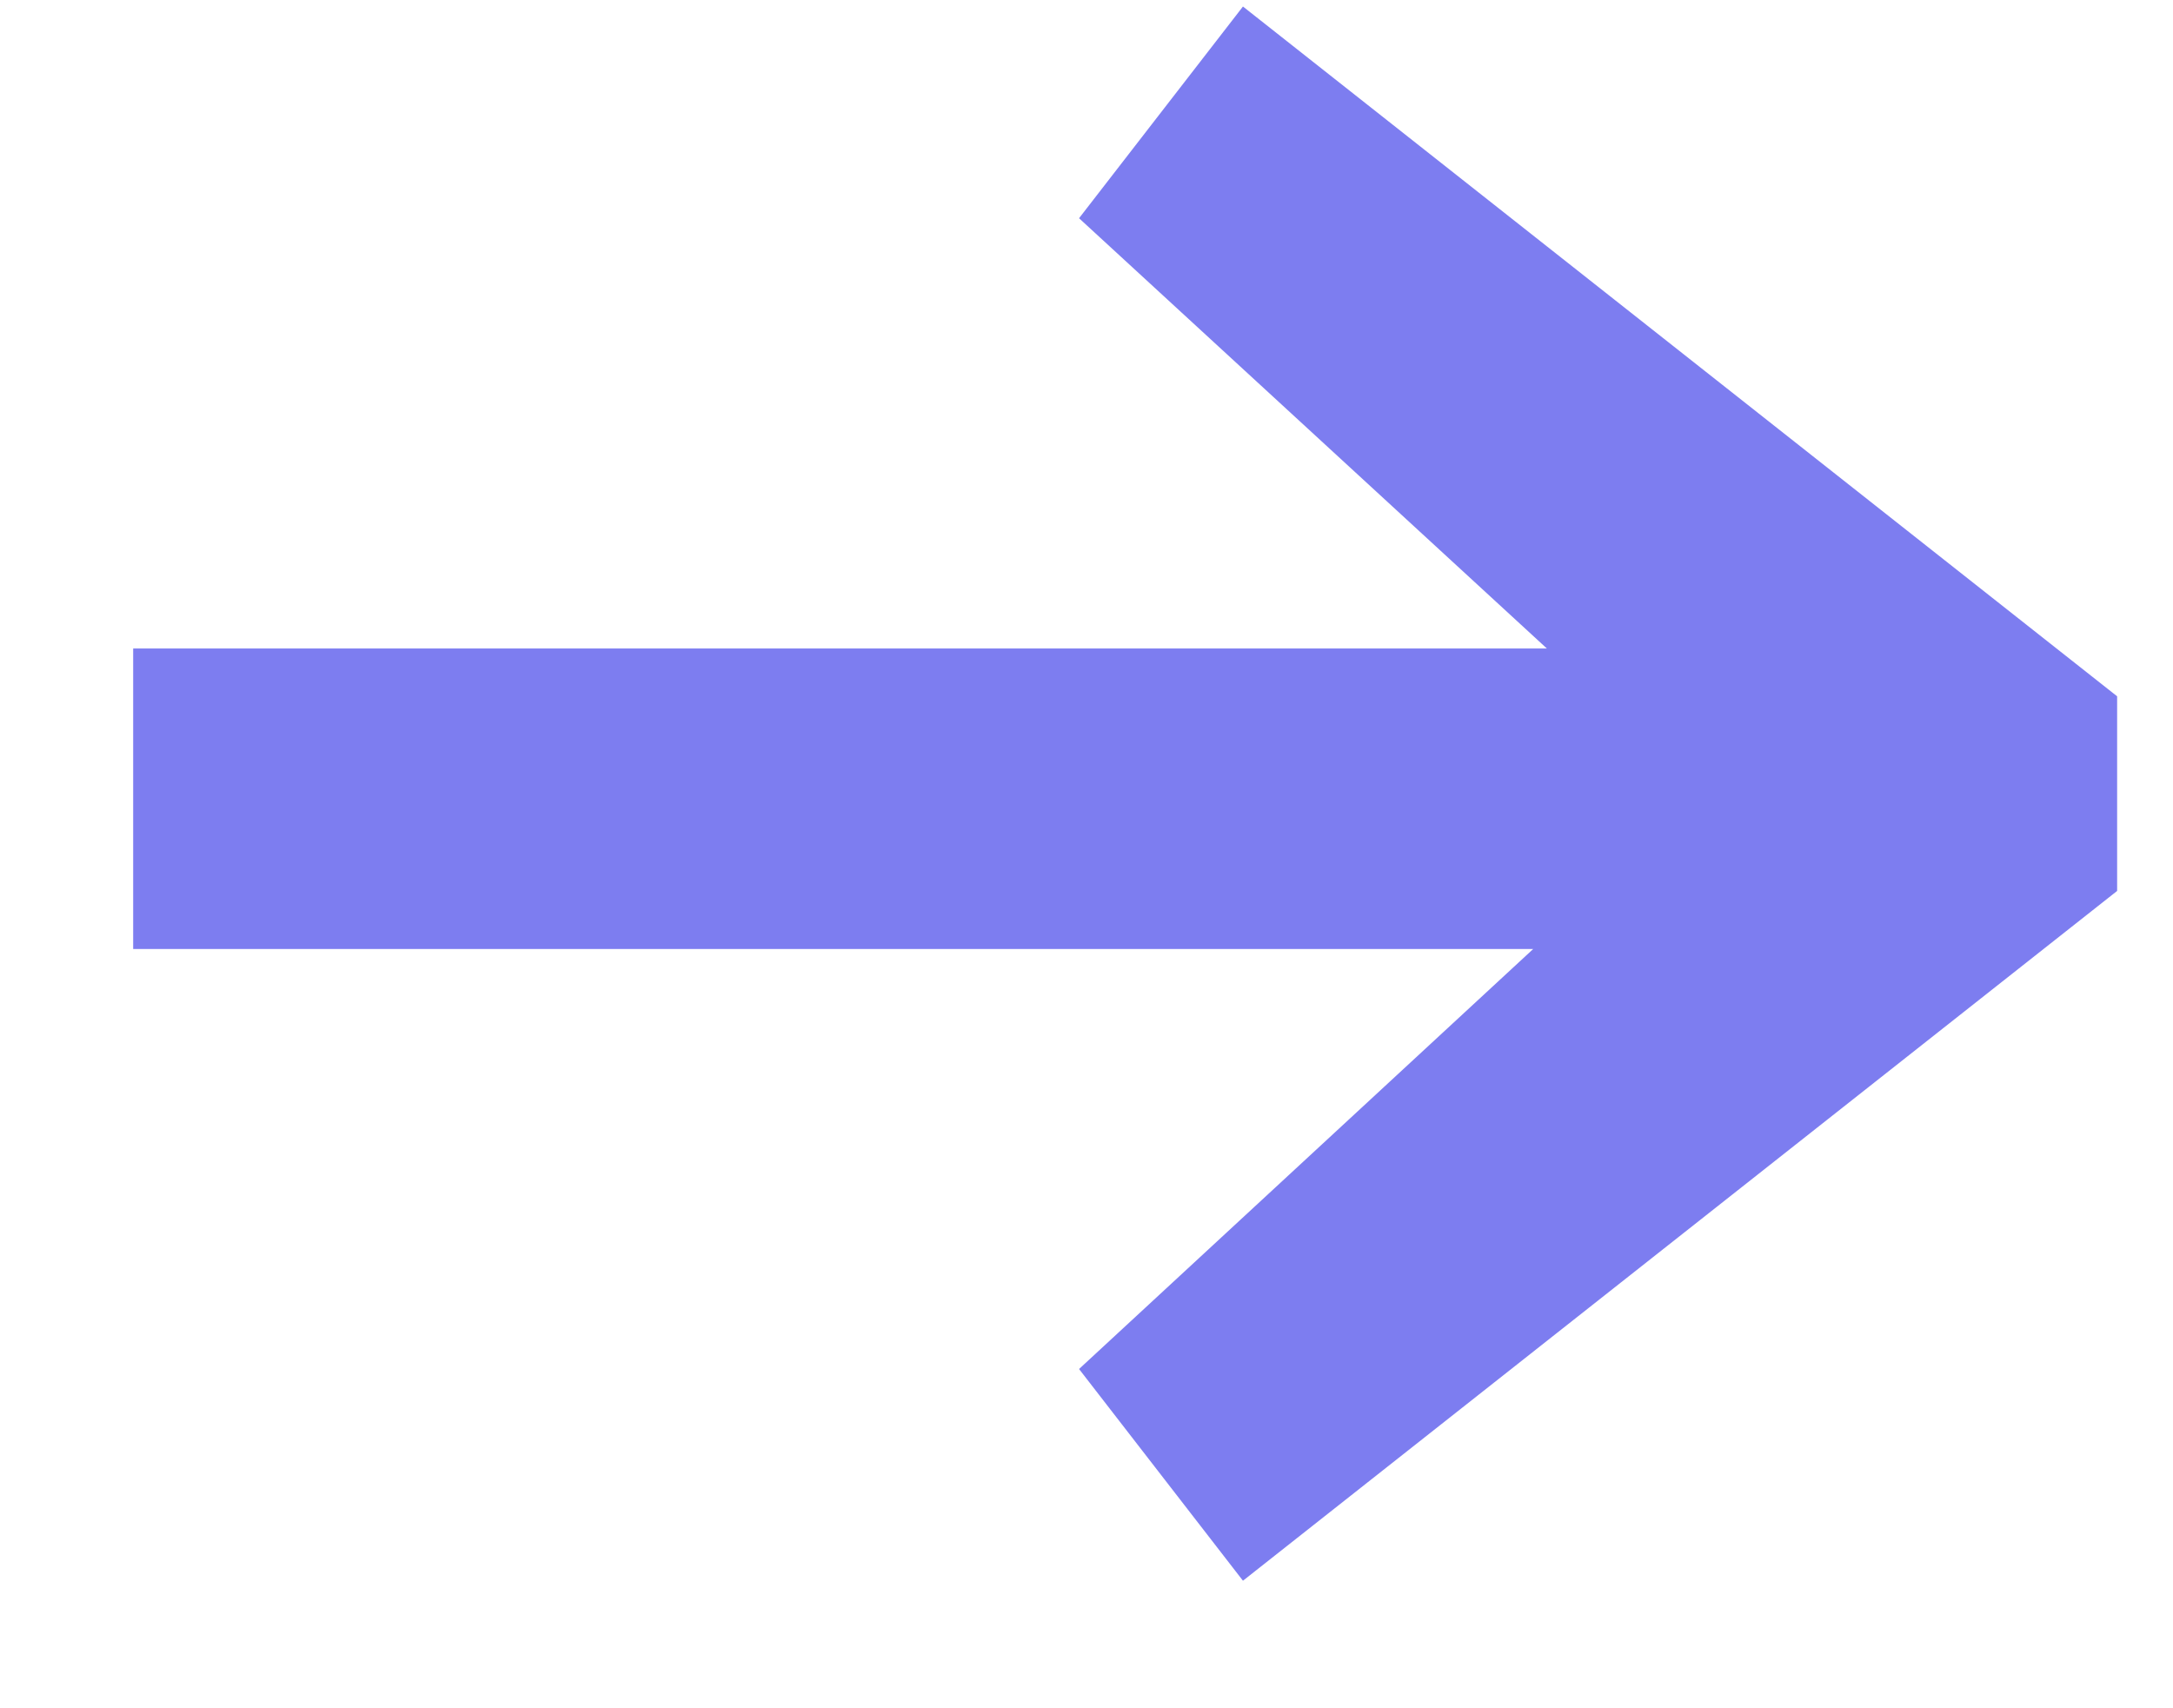
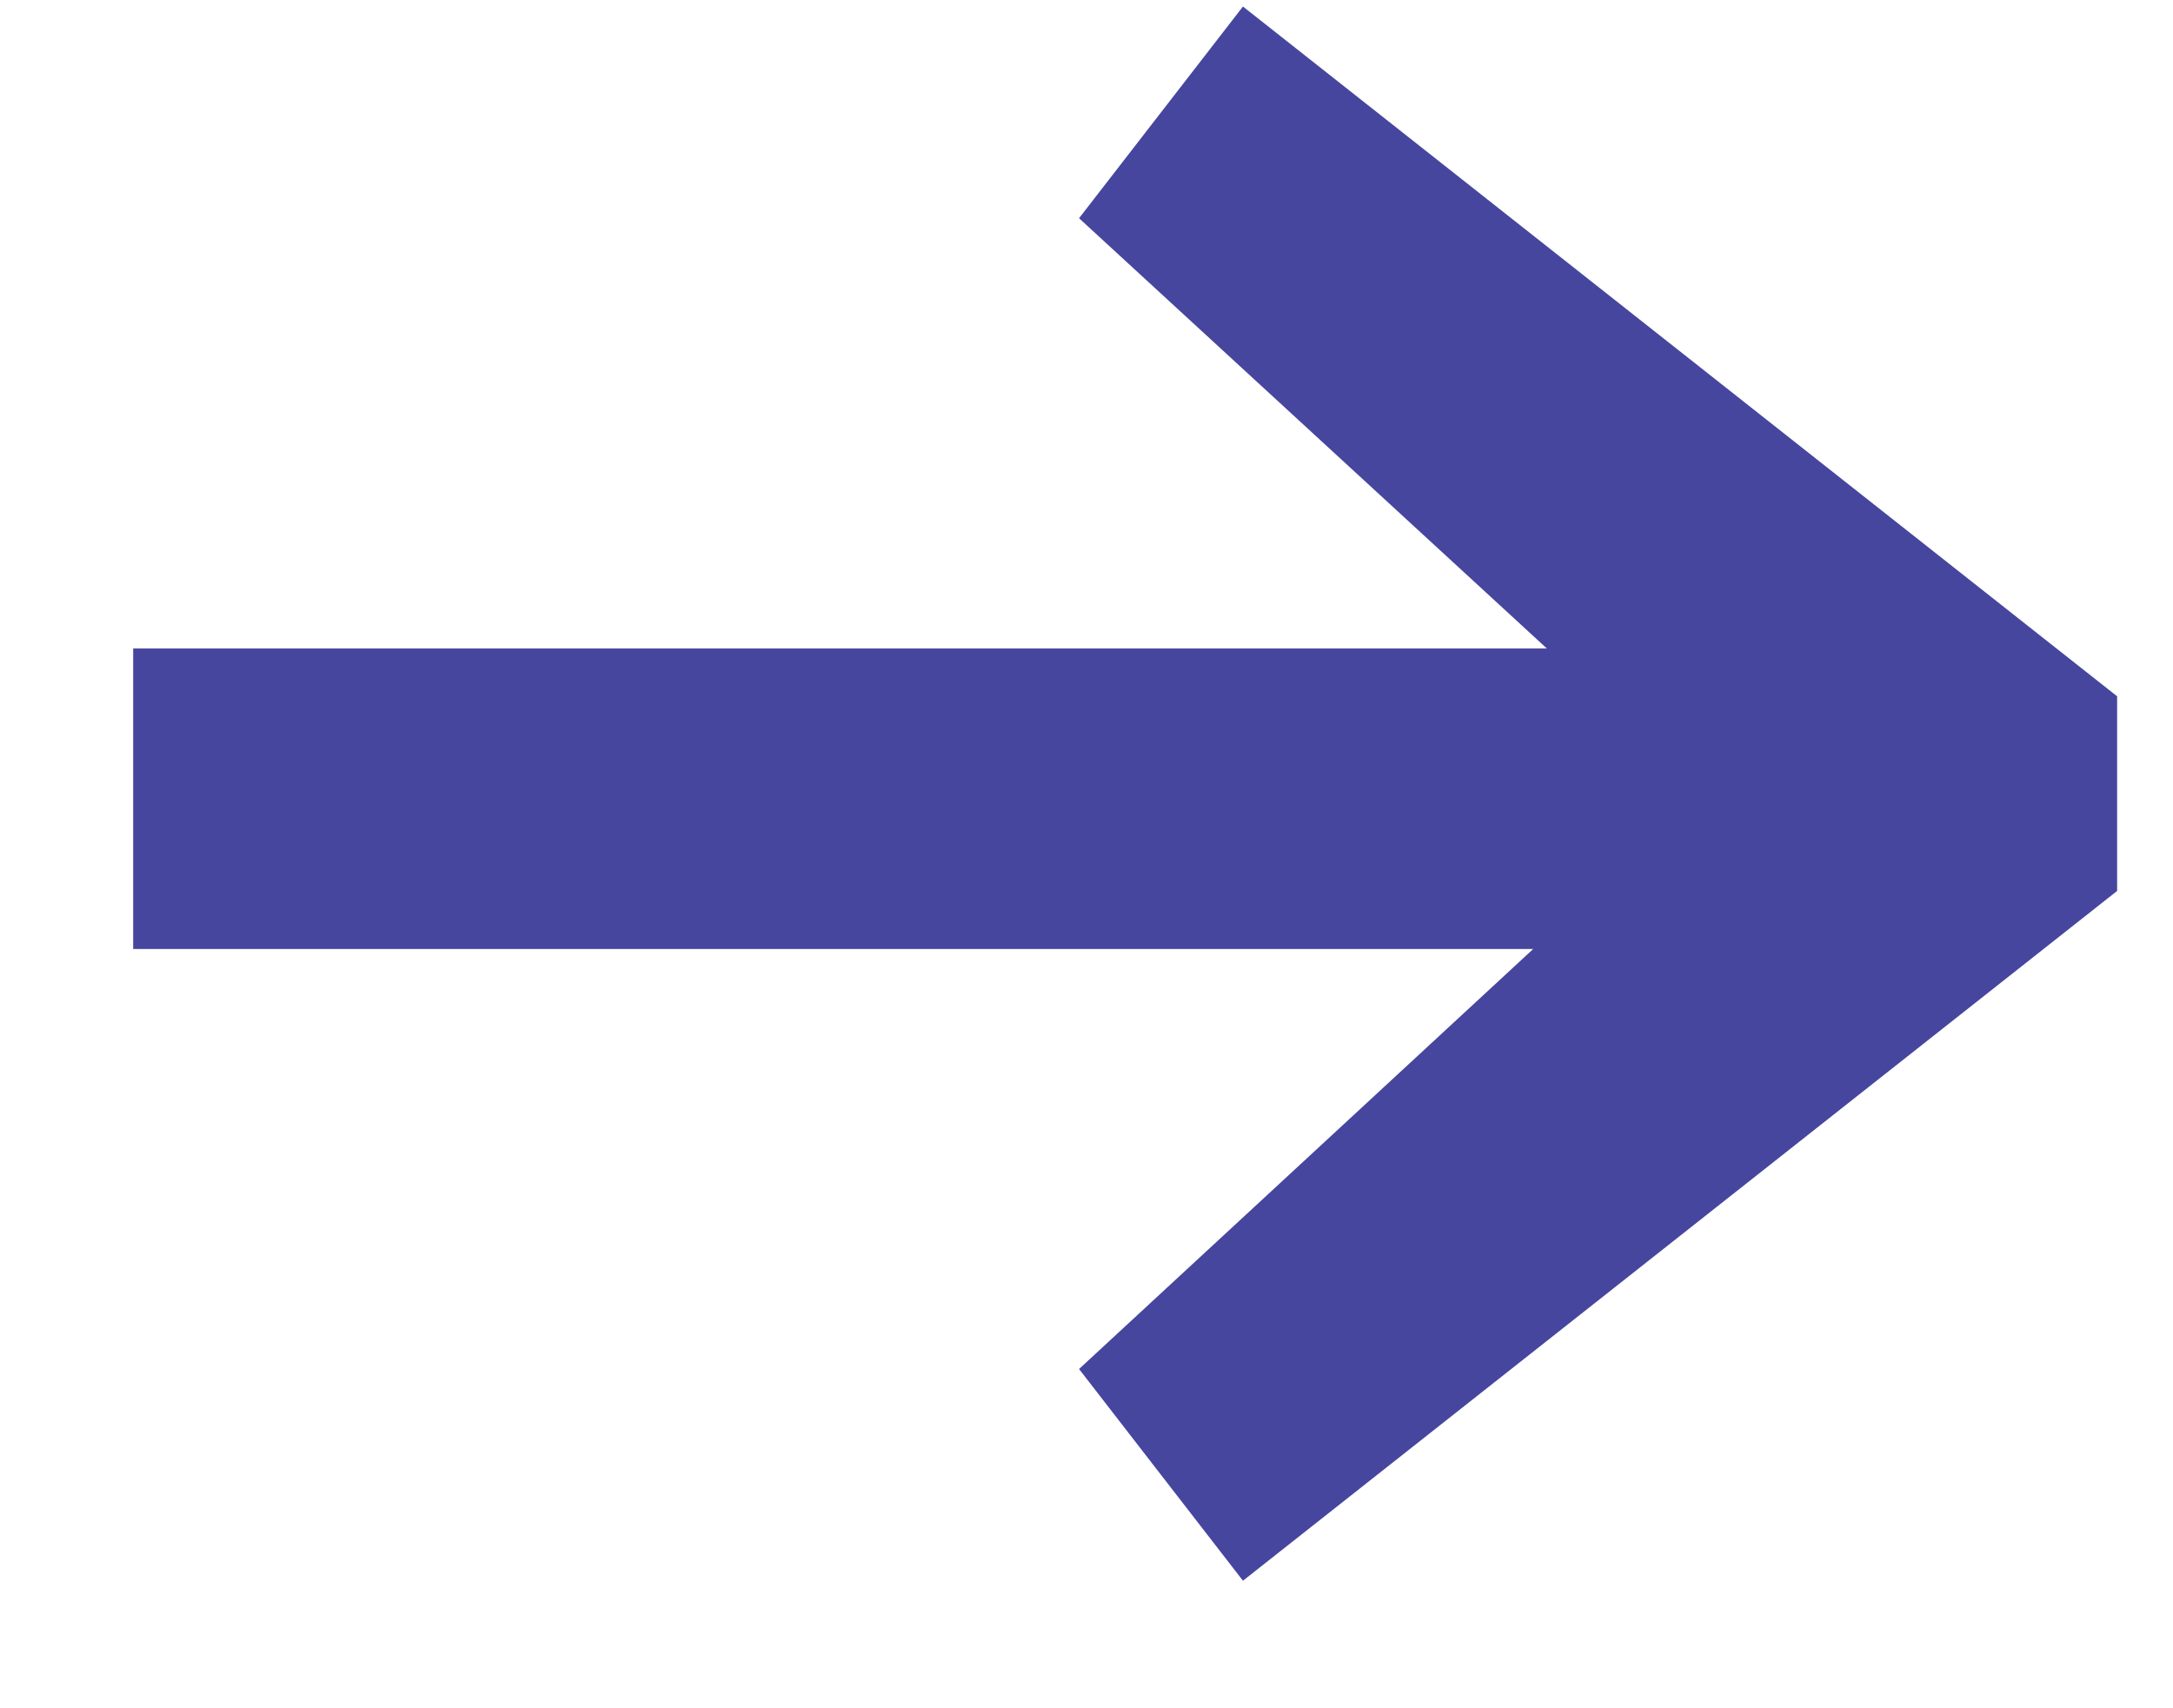
<svg xmlns="http://www.w3.org/2000/svg" width="14" height="11" viewBox="0 0 14 11" fill="none">
-   <path d="M13.64 5.74L8.008 10.184L6.952 8.82L9.878 6.114H0.858V4.178H9.966L6.952 1.406L8.008 0.042L13.64 4.486V5.74Z" fill="#7D7DF0" />
+   <path d="M13.64 5.74L8.008 10.184L6.952 8.82L9.878 6.114H0.858V4.178H9.966L6.952 1.406L8.008 0.042L13.64 4.486V5.74Z" fill="#46469E" />
</svg>
